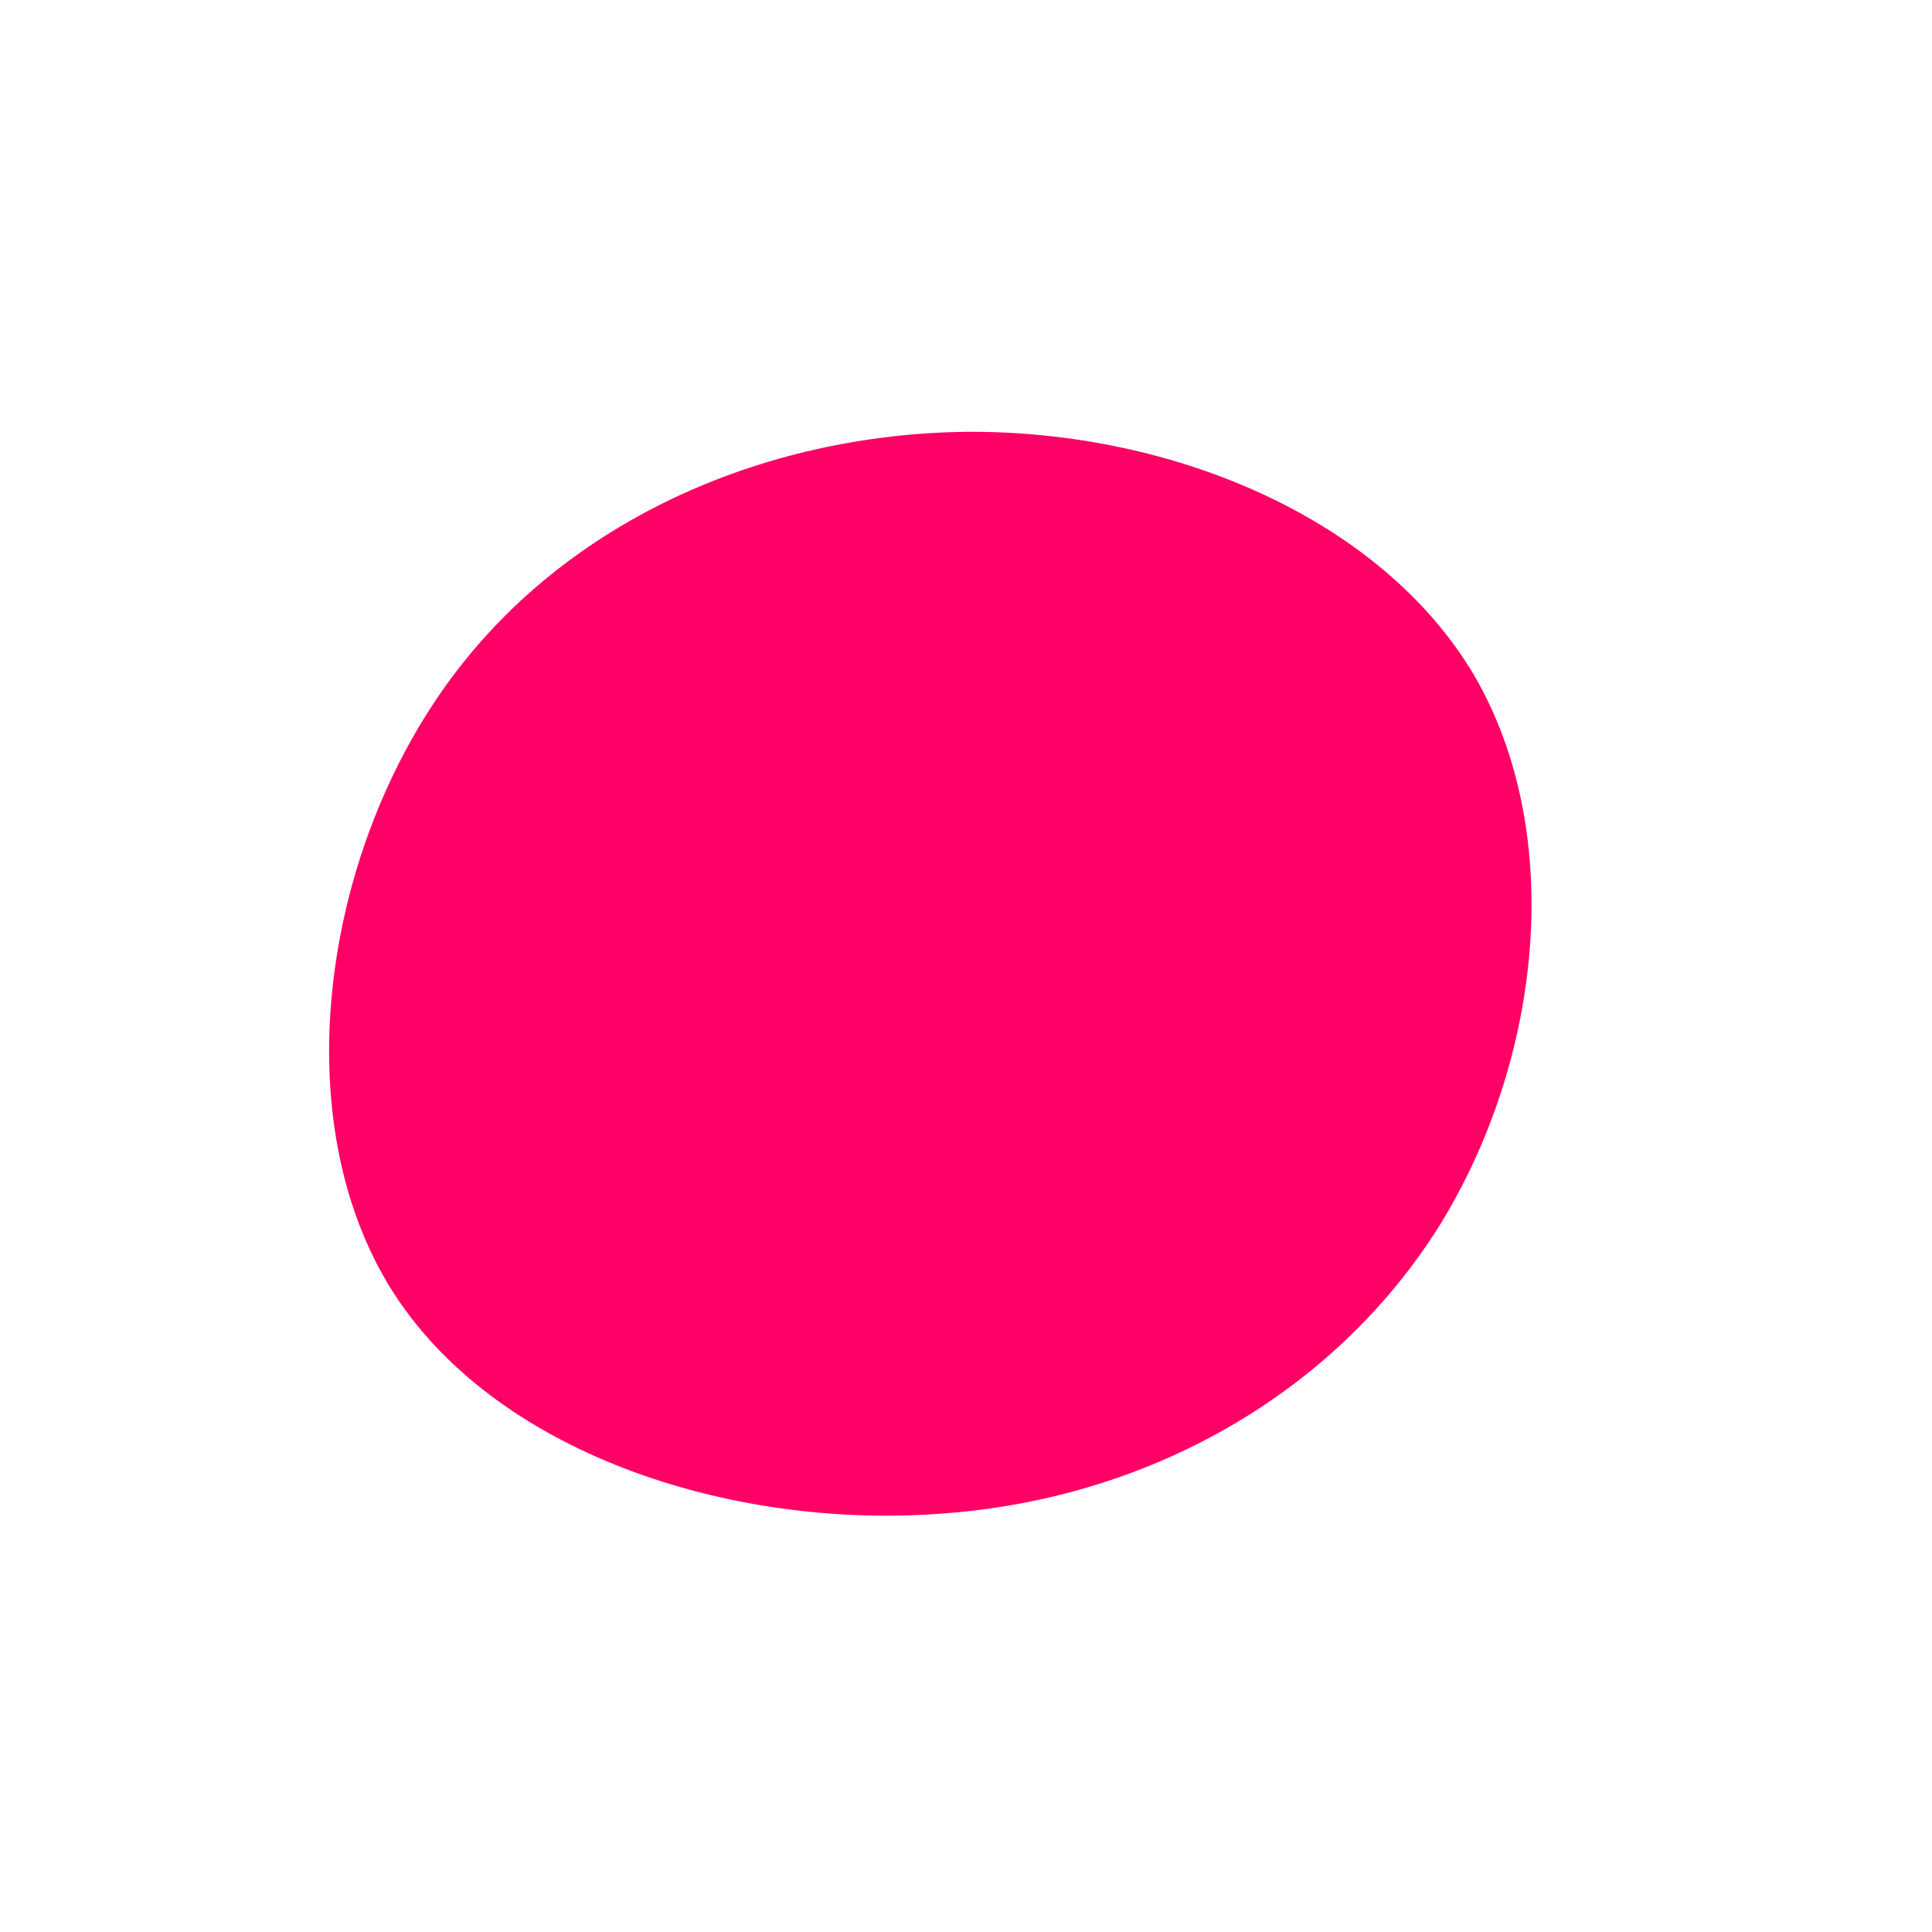
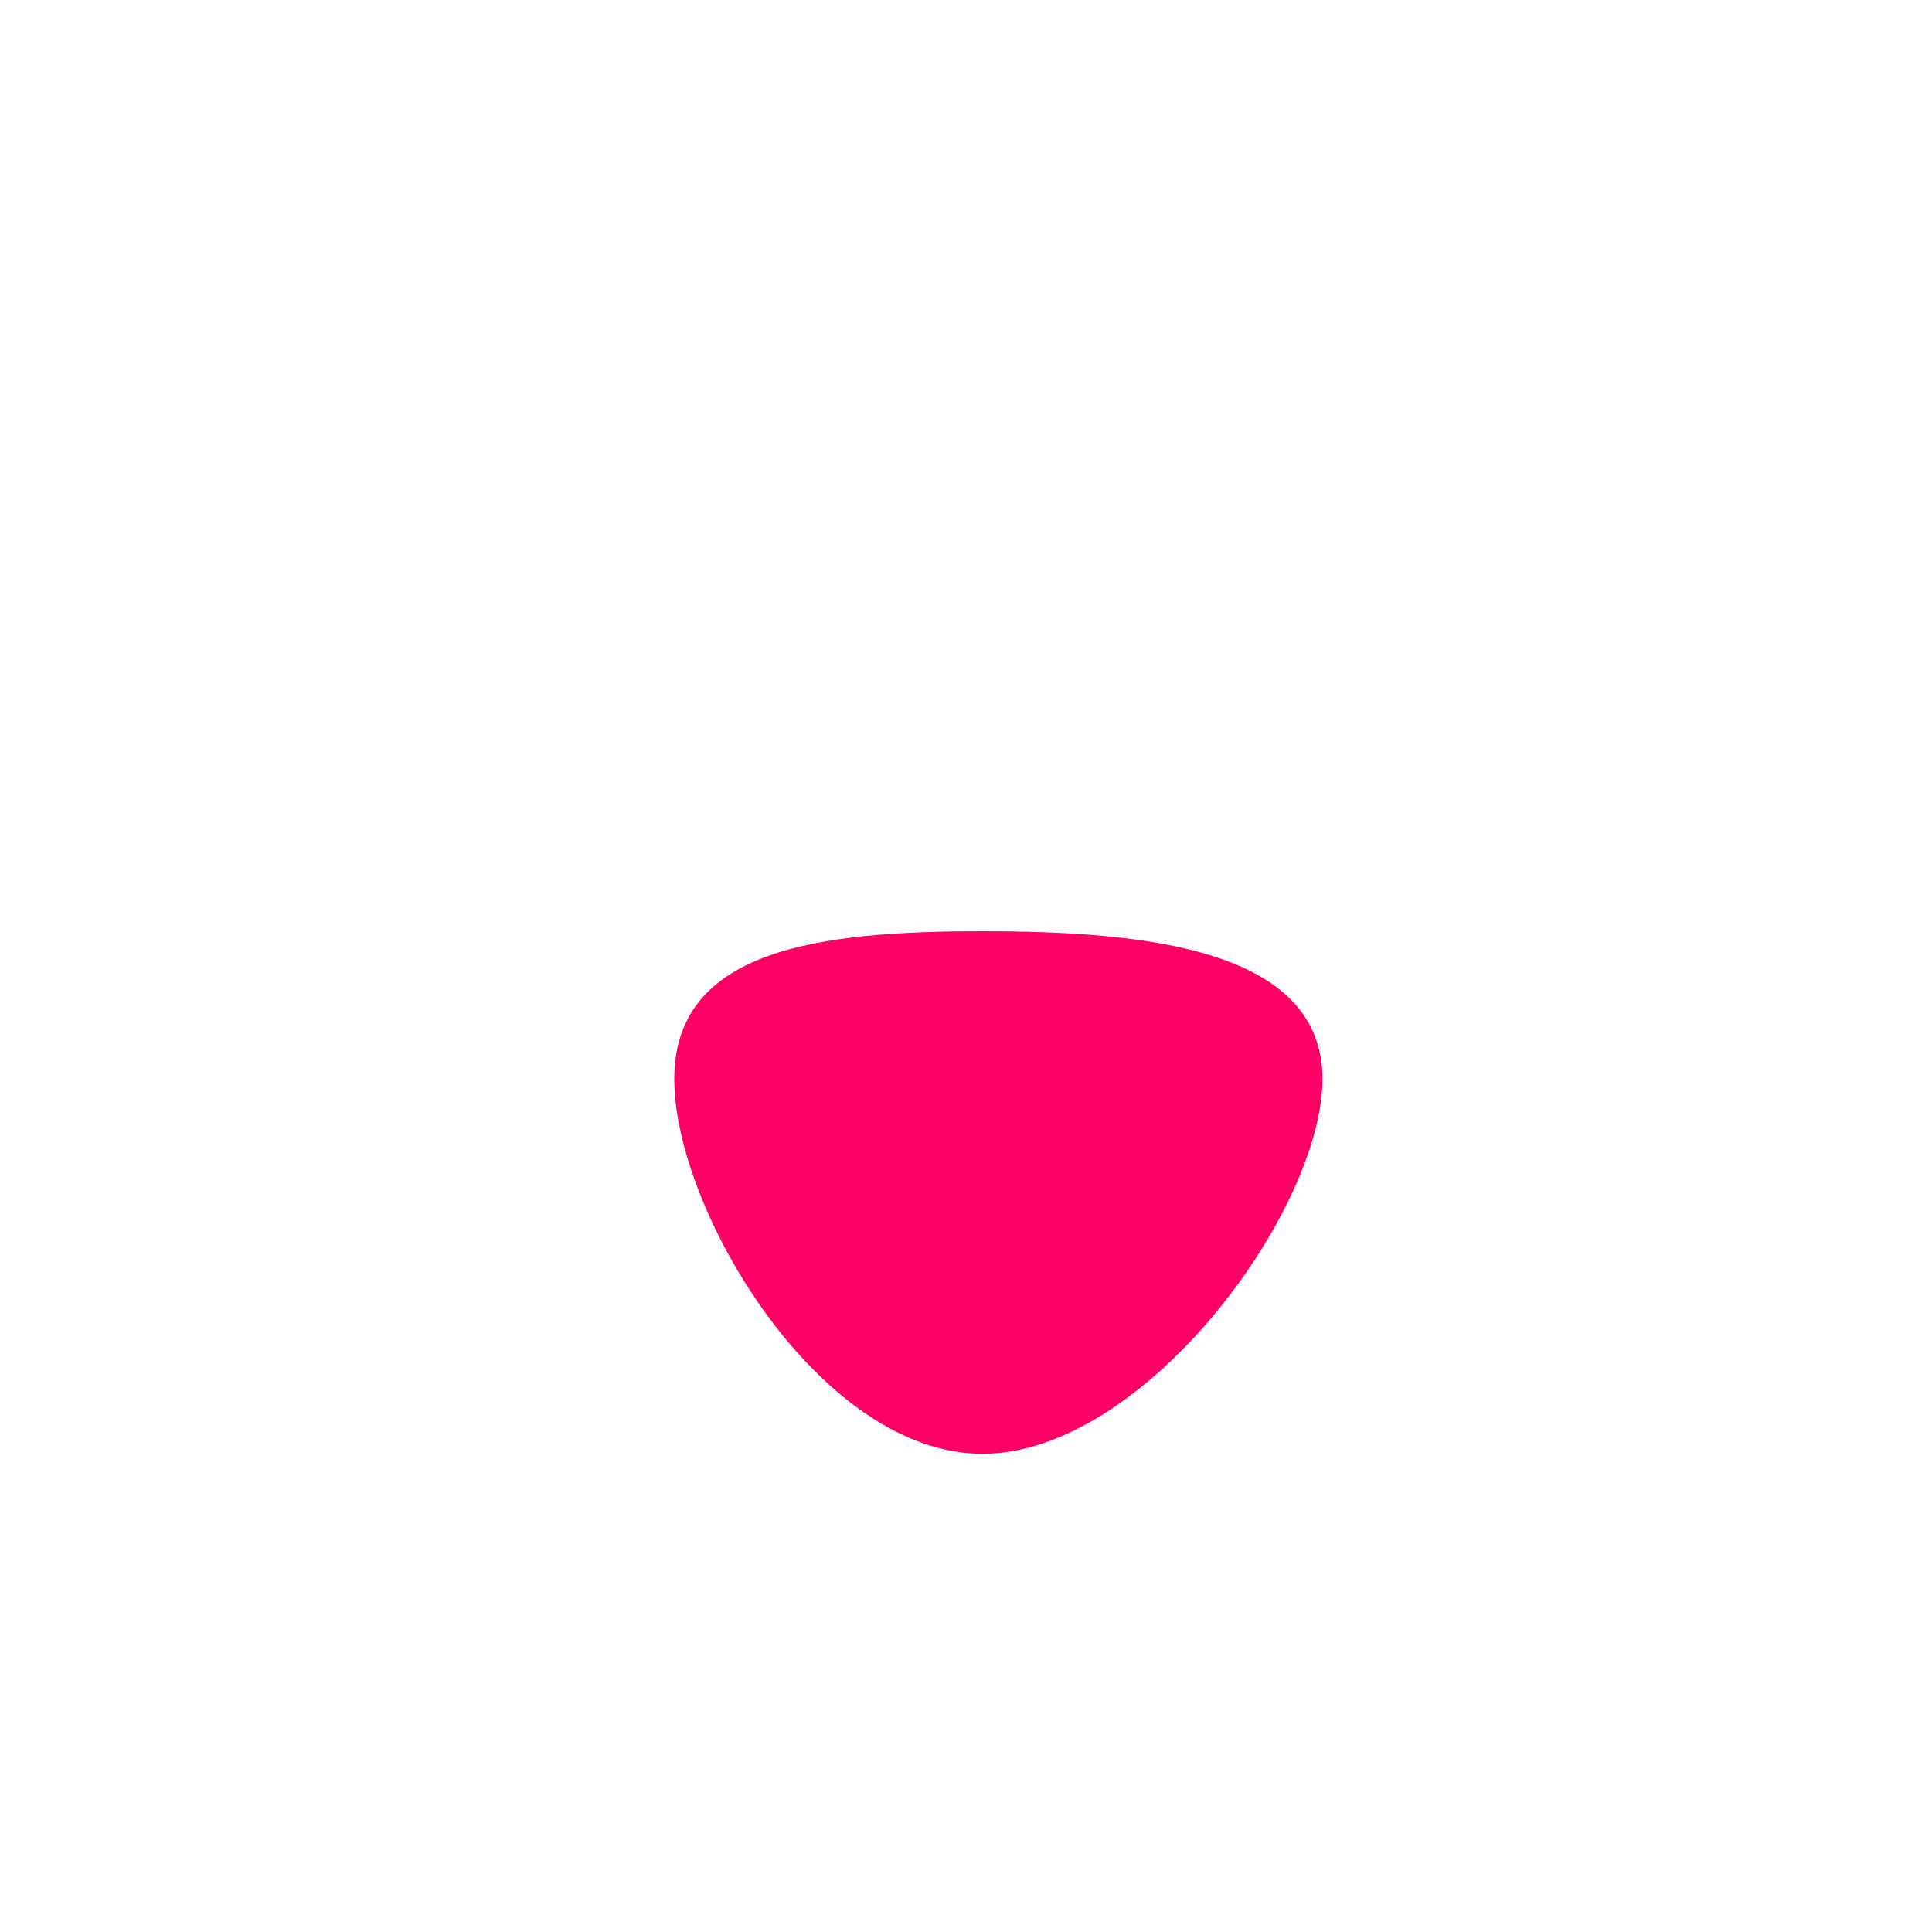
<svg xmlns="http://www.w3.org/2000/svg" viewBox="0 0 200 200">
-   <path fill="#FF0066" d="M52.6,-30.1C62.1,-13.8,59.7,9.6,49,26.9C38.2,44.1,19.1,55.2,-2.7,56.7C-24.5,58.3,-49,50.4,-59.6,33.3C-70.2,16.1,-66.8,-10.2,-54.5,-28.1C-42.3,-45.9,-21.1,-55.1,0.2,-55.3C21.5,-55.4,43,-46.3,52.6,-30.1Z" transform="translate(100 100)" />
+   <path fill="#FF0066" d="M36.9,11.7C36.9,25.3,18.5,50.5,1.7,50.5C-15.1,50.5,-30.2,25.3,-30.2,11.7C-30.2,-1.8,-15.1,-3.6,1.7,-3.6C18.5,-3.6,36.9,-1.8,36.9,11.7Z" transform="translate(100 100)" />
</svg>
